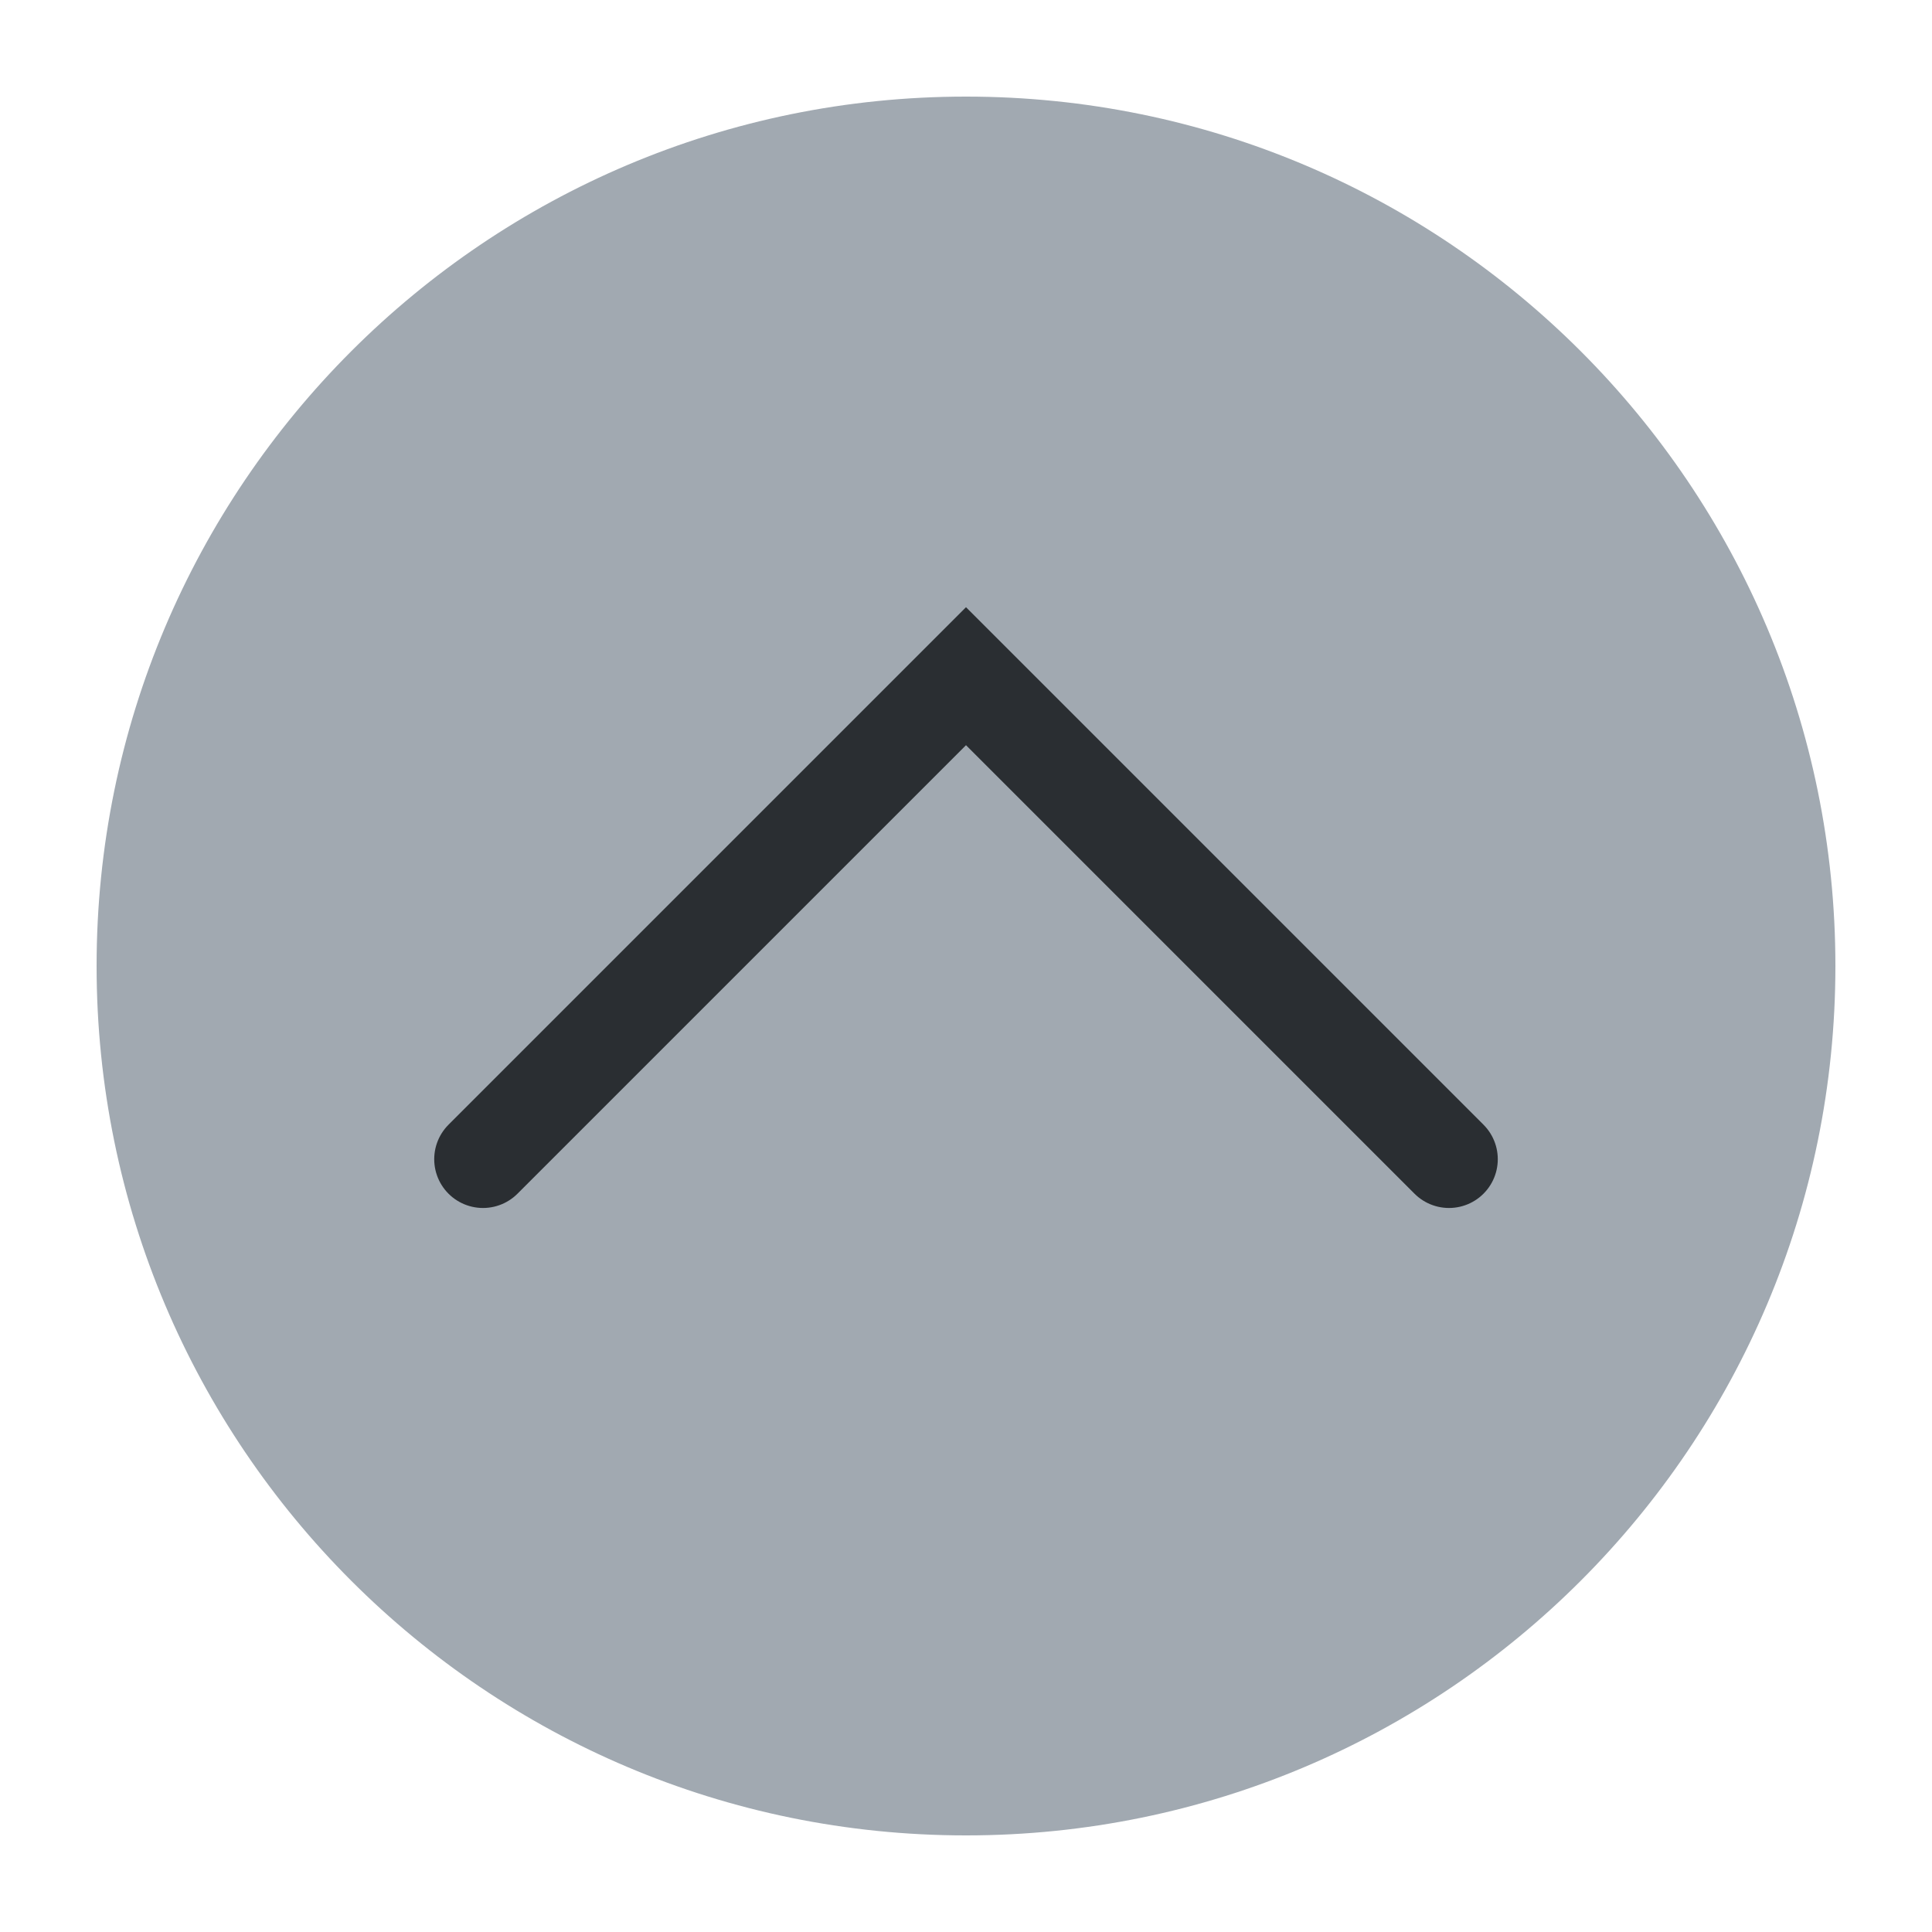
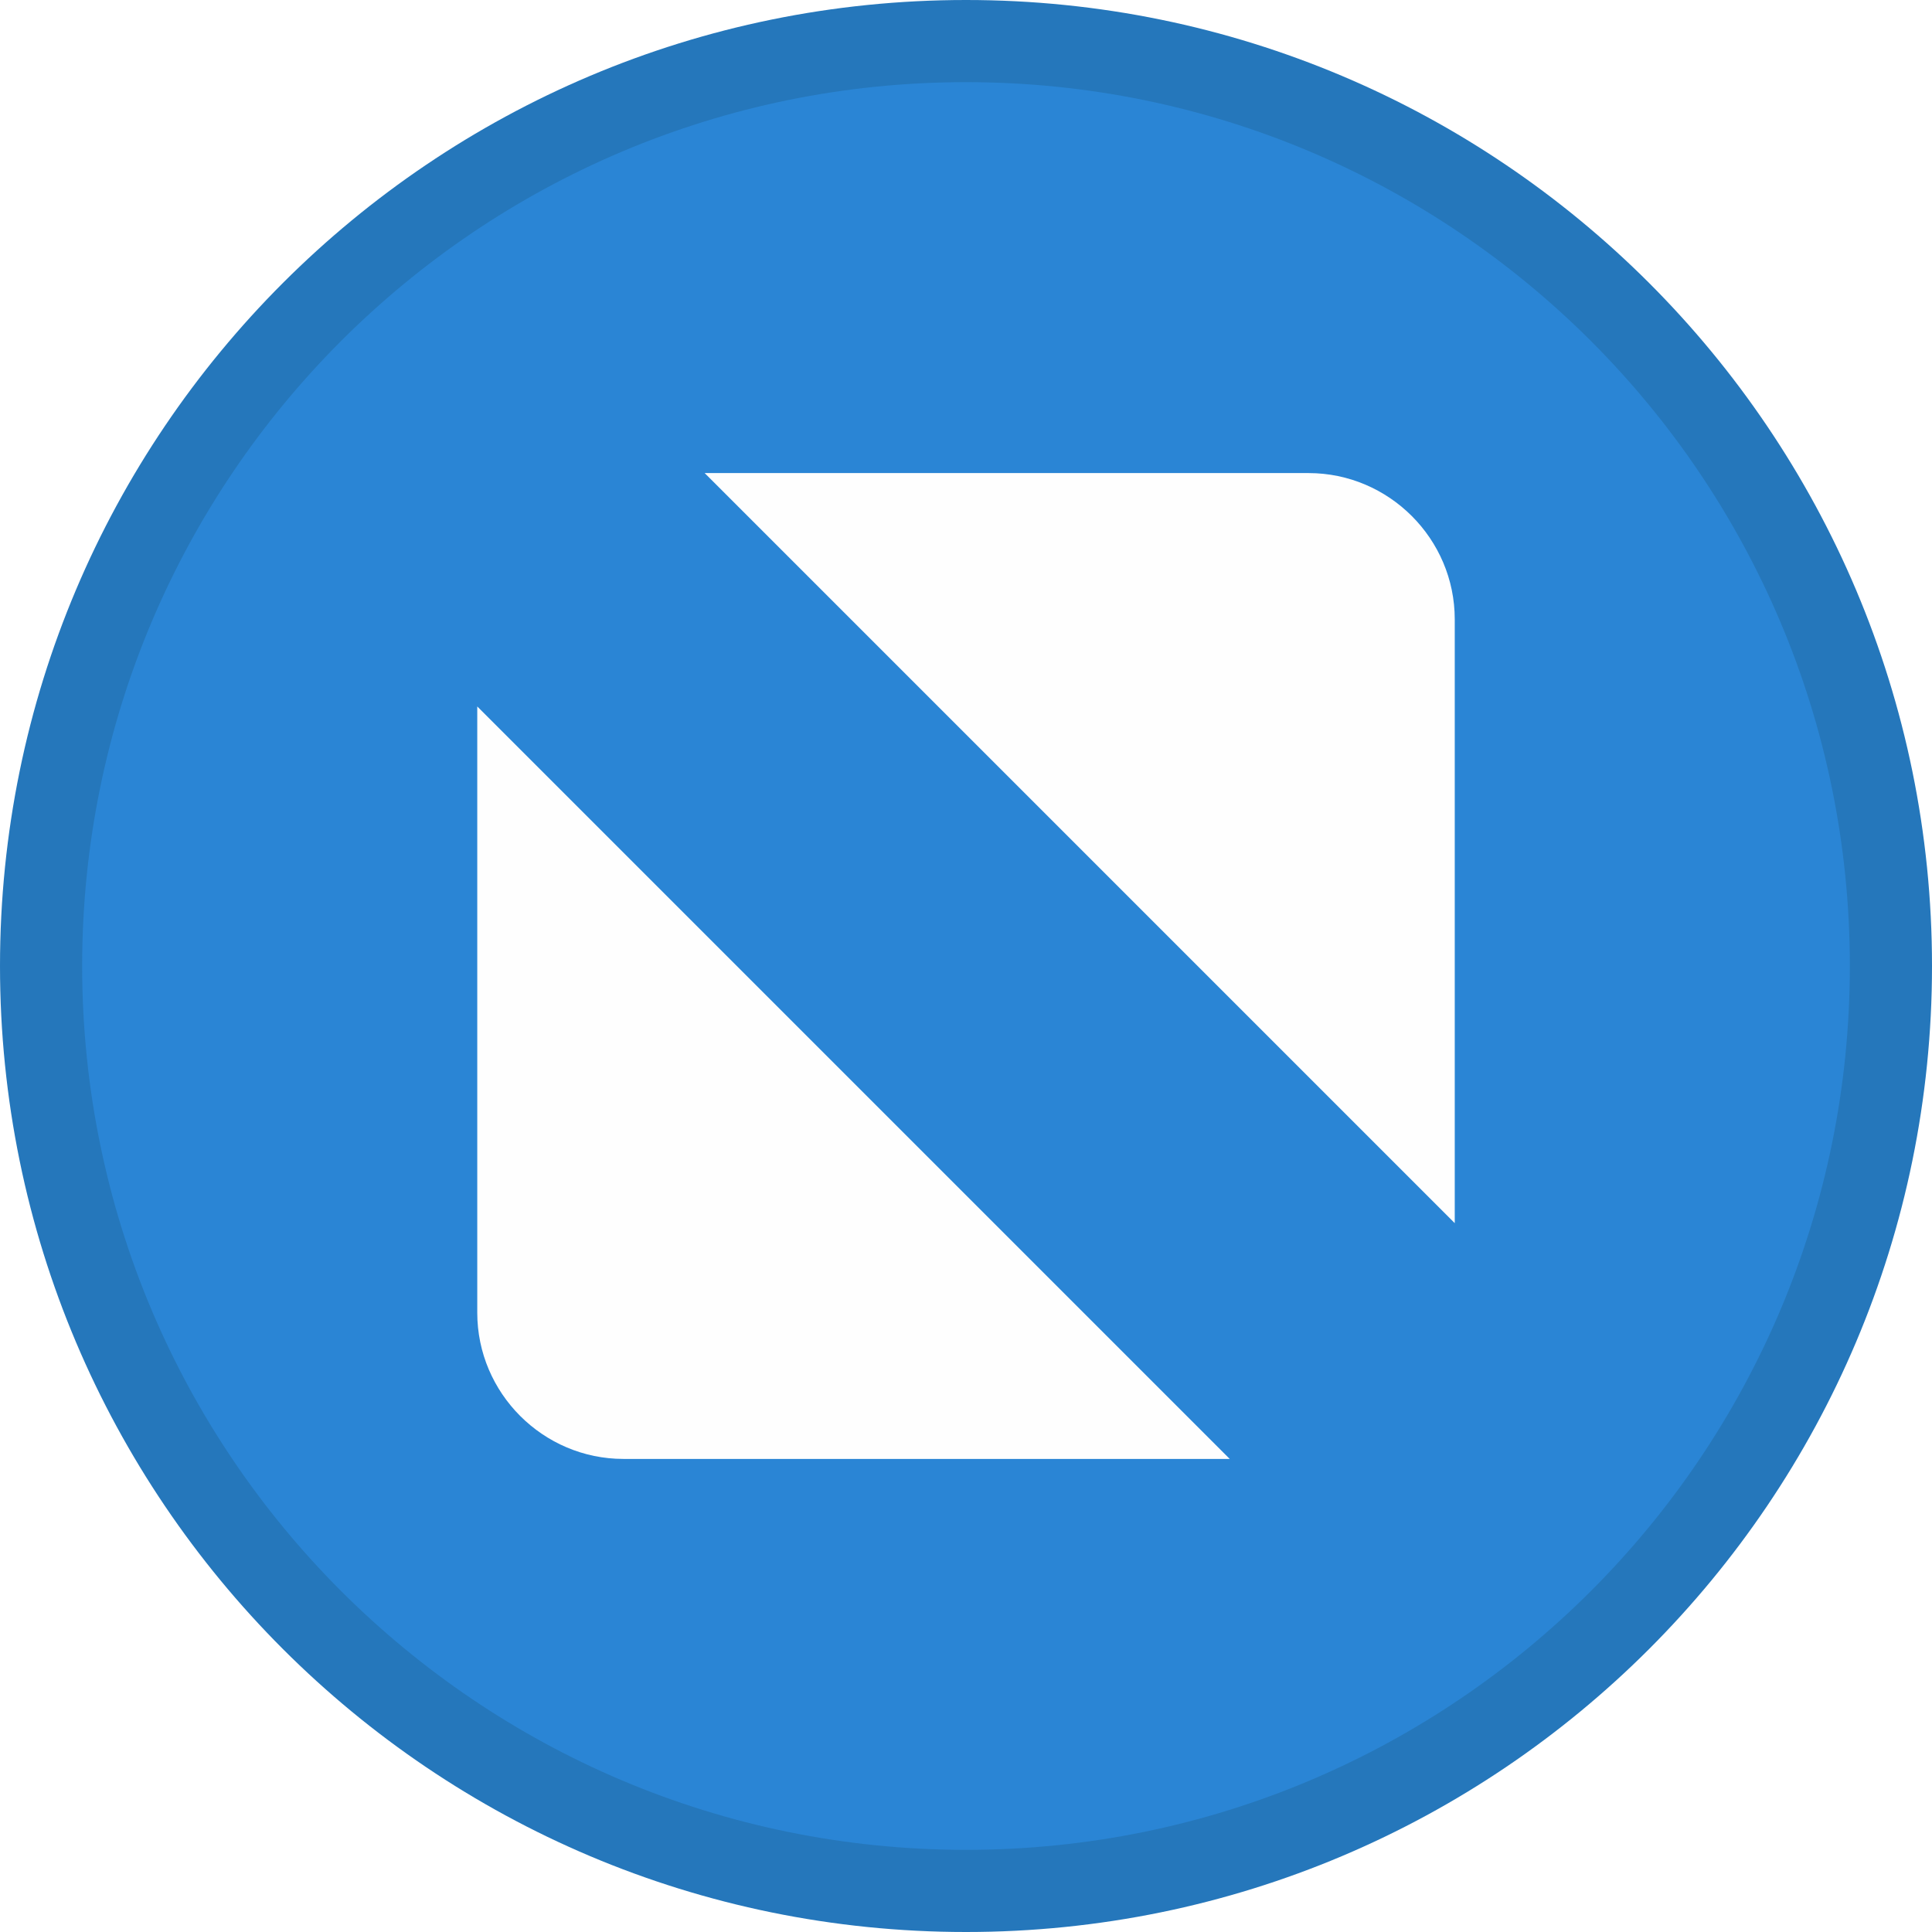
<svg xmlns="http://www.w3.org/2000/svg" viewBox="0 0 50 50" version="1.2" baseProfile="tiny">
  <defs>
</defs>
  <g fill="none" stroke="black" stroke-width="1" fill-rule="evenodd" stroke-linecap="square" stroke-linejoin="bevel">
-     <g fill="#a1a9b1" fill-opacity="1" stroke="none" transform="matrix(2.5,0,0,2.5,2.5,2.5)" font-family="SF Pro Display" font-size="10" font-weight="400" font-style="normal">
-       <circle cx="9" cy="9" r="9" />
+     <g fill="#2577bb" fill-opacity="1" stroke="none" transform="matrix(0.0548336,0,0,-0.0548336,-0.559759,50.2543)" font-family="SF Pro Display" font-size="10" font-weight="400" font-style="normal">
+       <path vector-effect="none" fill-rule="evenodd" d="M466.138,4.638 C717.934,4.638 922.059,208.763 922.059,460.562 C922.059,712.363 717.934,916.487 466.138,916.487 C214.334,916.487 10.208,712.363 10.208,460.562 C10.208,208.763 214.334,4.638 466.138,4.638 " />
    </g>
-     <g fill="none" stroke="#2a2e32" stroke-opacity="1" stroke-width="1.01" stroke-linecap="round" stroke-linejoin="miter" stroke-miterlimit="2" transform="matrix(2.5,0,0,2.5,2.5,2.5)" font-family="SF Pro Display" font-size="10" font-weight="400" font-style="normal">
-       <polyline fill="none" vector-effect="none" points="4,11 9,6 14,11 " />
+     <g fill="#2a85d5" fill-opacity="1" stroke="none" transform="matrix(0.0548336,0,0,-0.0548336,-0.559759,50.2543)" font-family="SF Pro Display" font-size="10" font-weight="400" font-style="normal">
+       <path vector-effect="none" fill-rule="evenodd" d="M466.138,43.413 C696.521,43.413 883.283,230.179 883.283,460.562 C883.283,690.946 696.521,877.709 466.138,877.709 C235.75,877.709 48.987,690.946 48.987,460.562 C48.987,230.179 235.75,43.413 466.138,43.413 " />
+     </g>
+     <g fill="#fefefe" fill-opacity="1" stroke="none" transform="matrix(0.0548336,0,0,-0.0548336,-0.559759,50.2543)" font-family="SF Pro Display" font-size="10" font-weight="400" font-style="normal">
+       <path vector-effect="none" fill-rule="evenodd" d="M342.791,693.209 L627.804,693.209 C665.755,693.209 696.809,662.155 696.809,624.201 L696.809,339.191 L342.791,693.209 M590.604,227.917 L304.467,227.917 C266.512,227.917 235.462,258.966 235.462,296.921 L235.462,583.058 L590.604,227.917" />
    </g>
    <g fill="none" stroke="#000000" stroke-opacity="1" stroke-width="1" stroke-linecap="square" stroke-linejoin="bevel" transform="matrix(1,0,0,1,0,0)" font-family="SF Pro Display" font-size="10" font-weight="400" font-style="normal">
</g>
  </g>
</svg>
